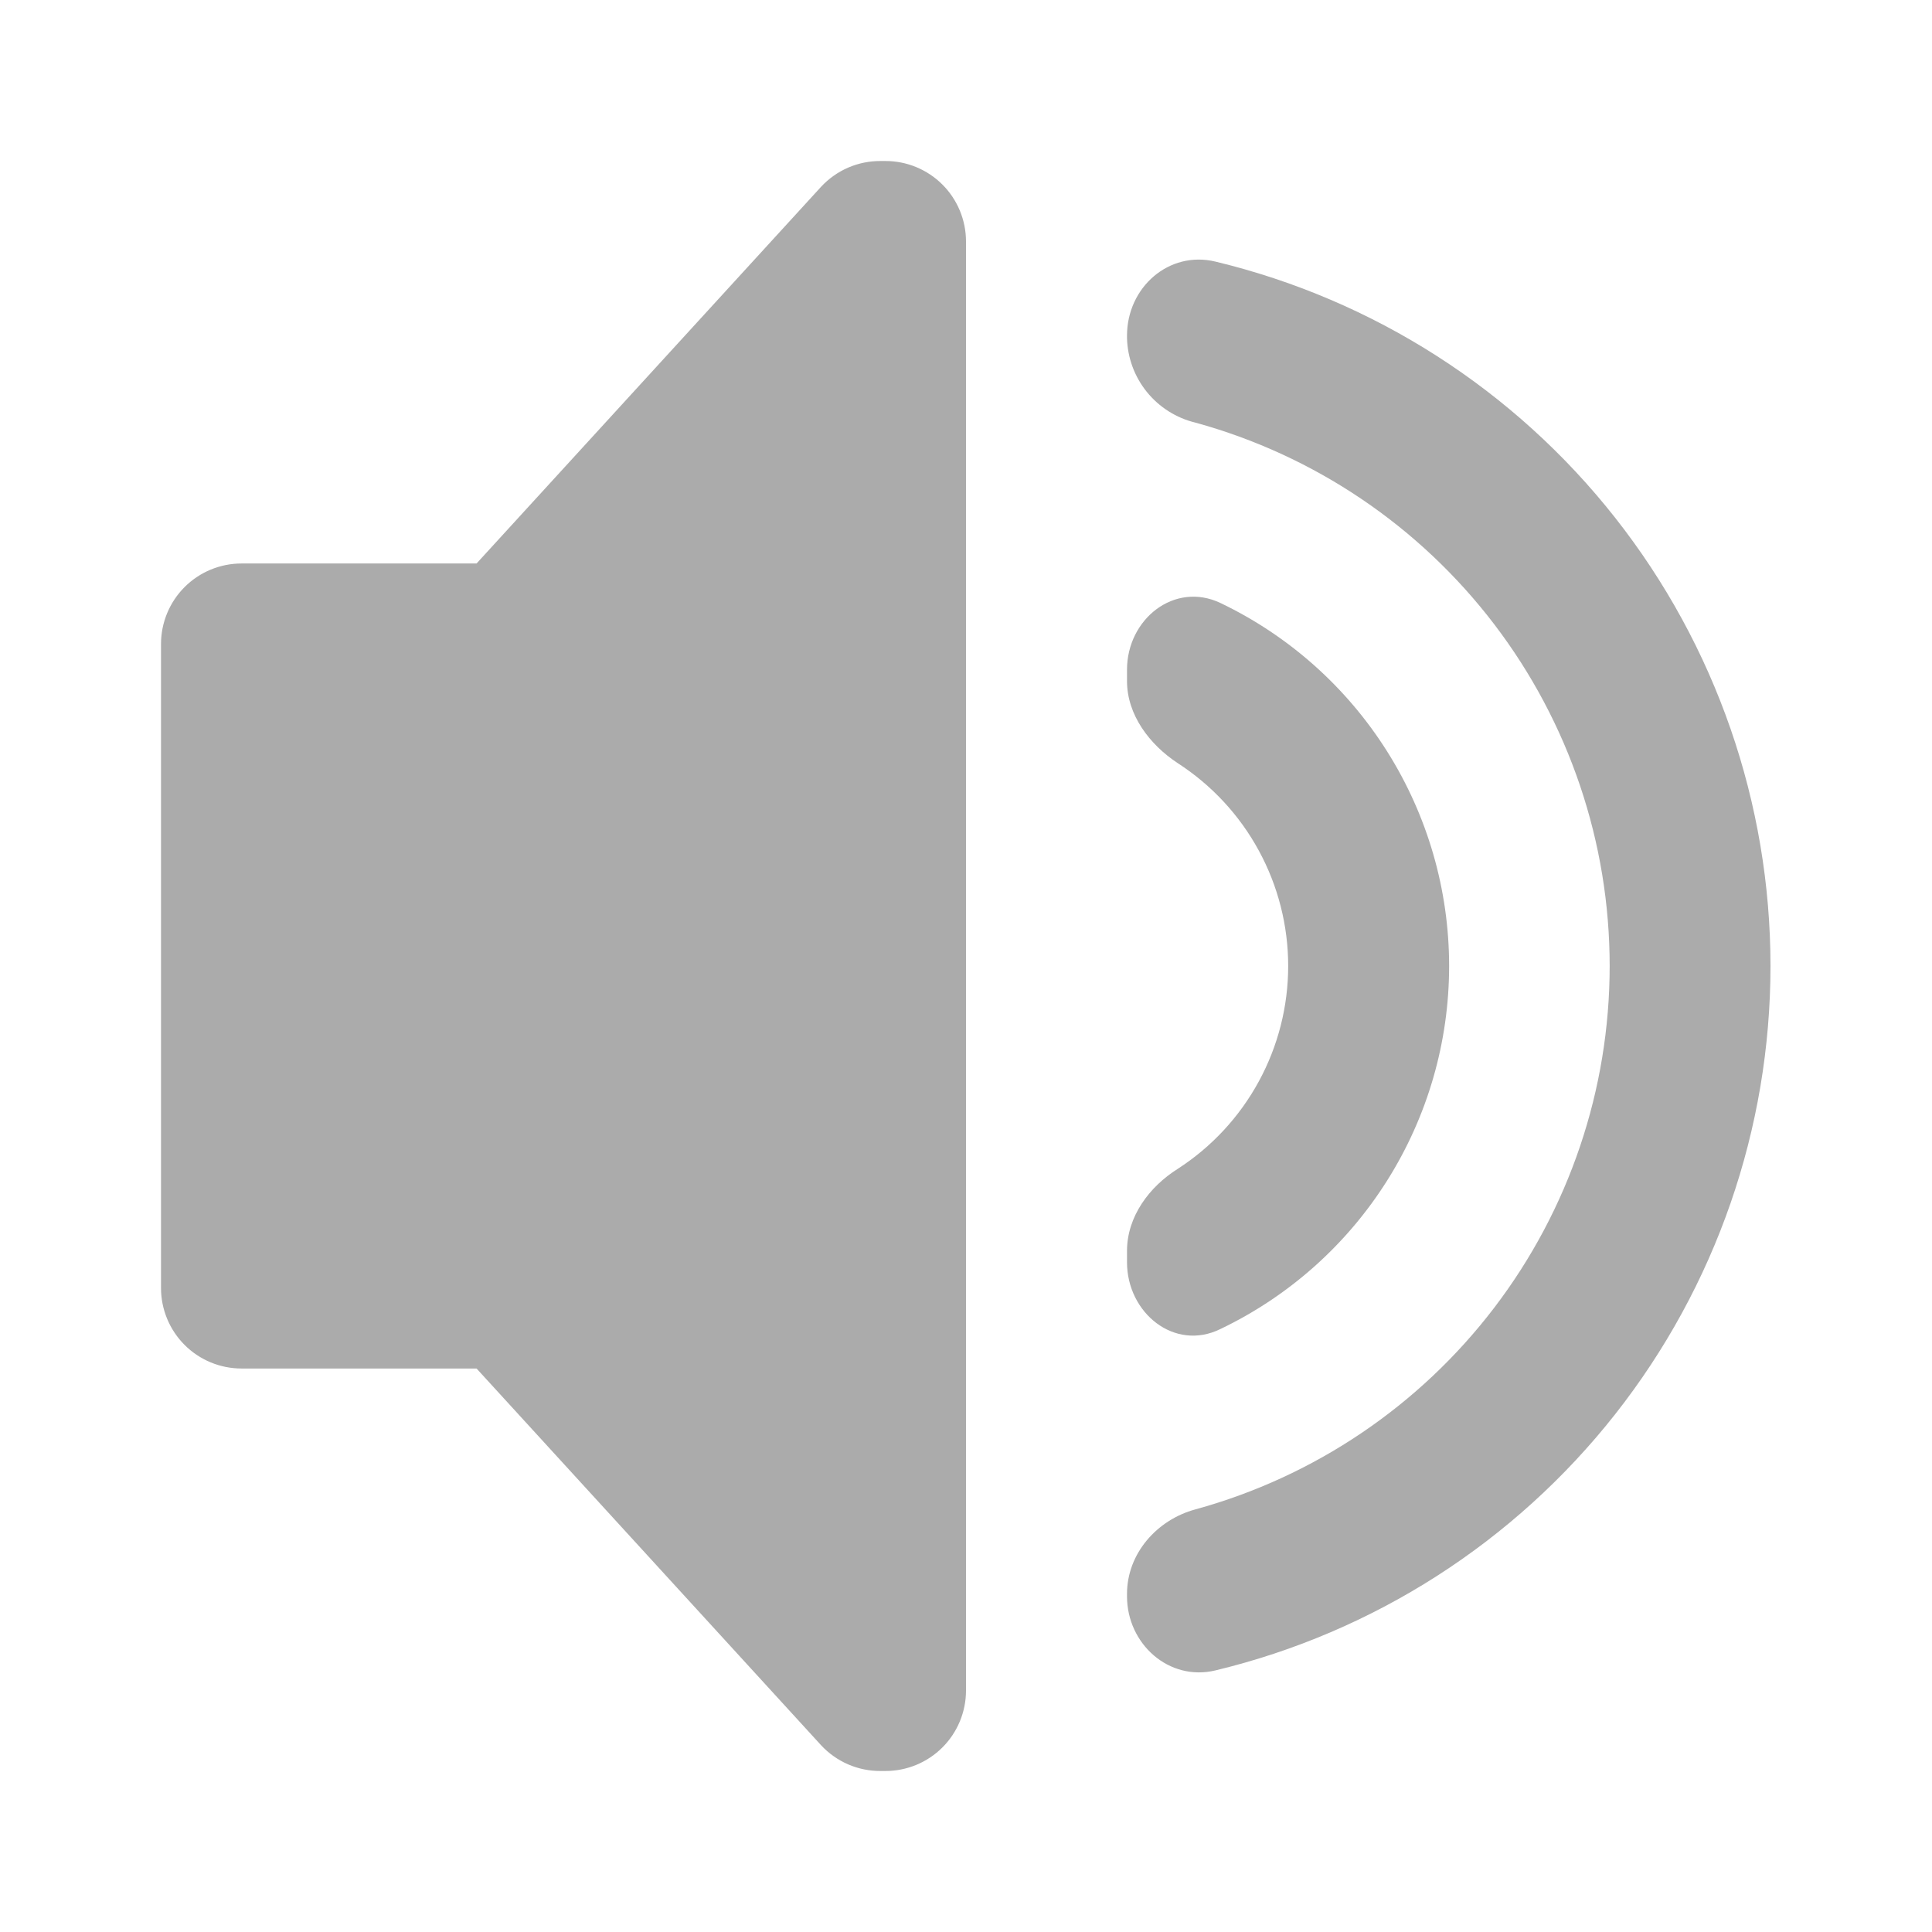
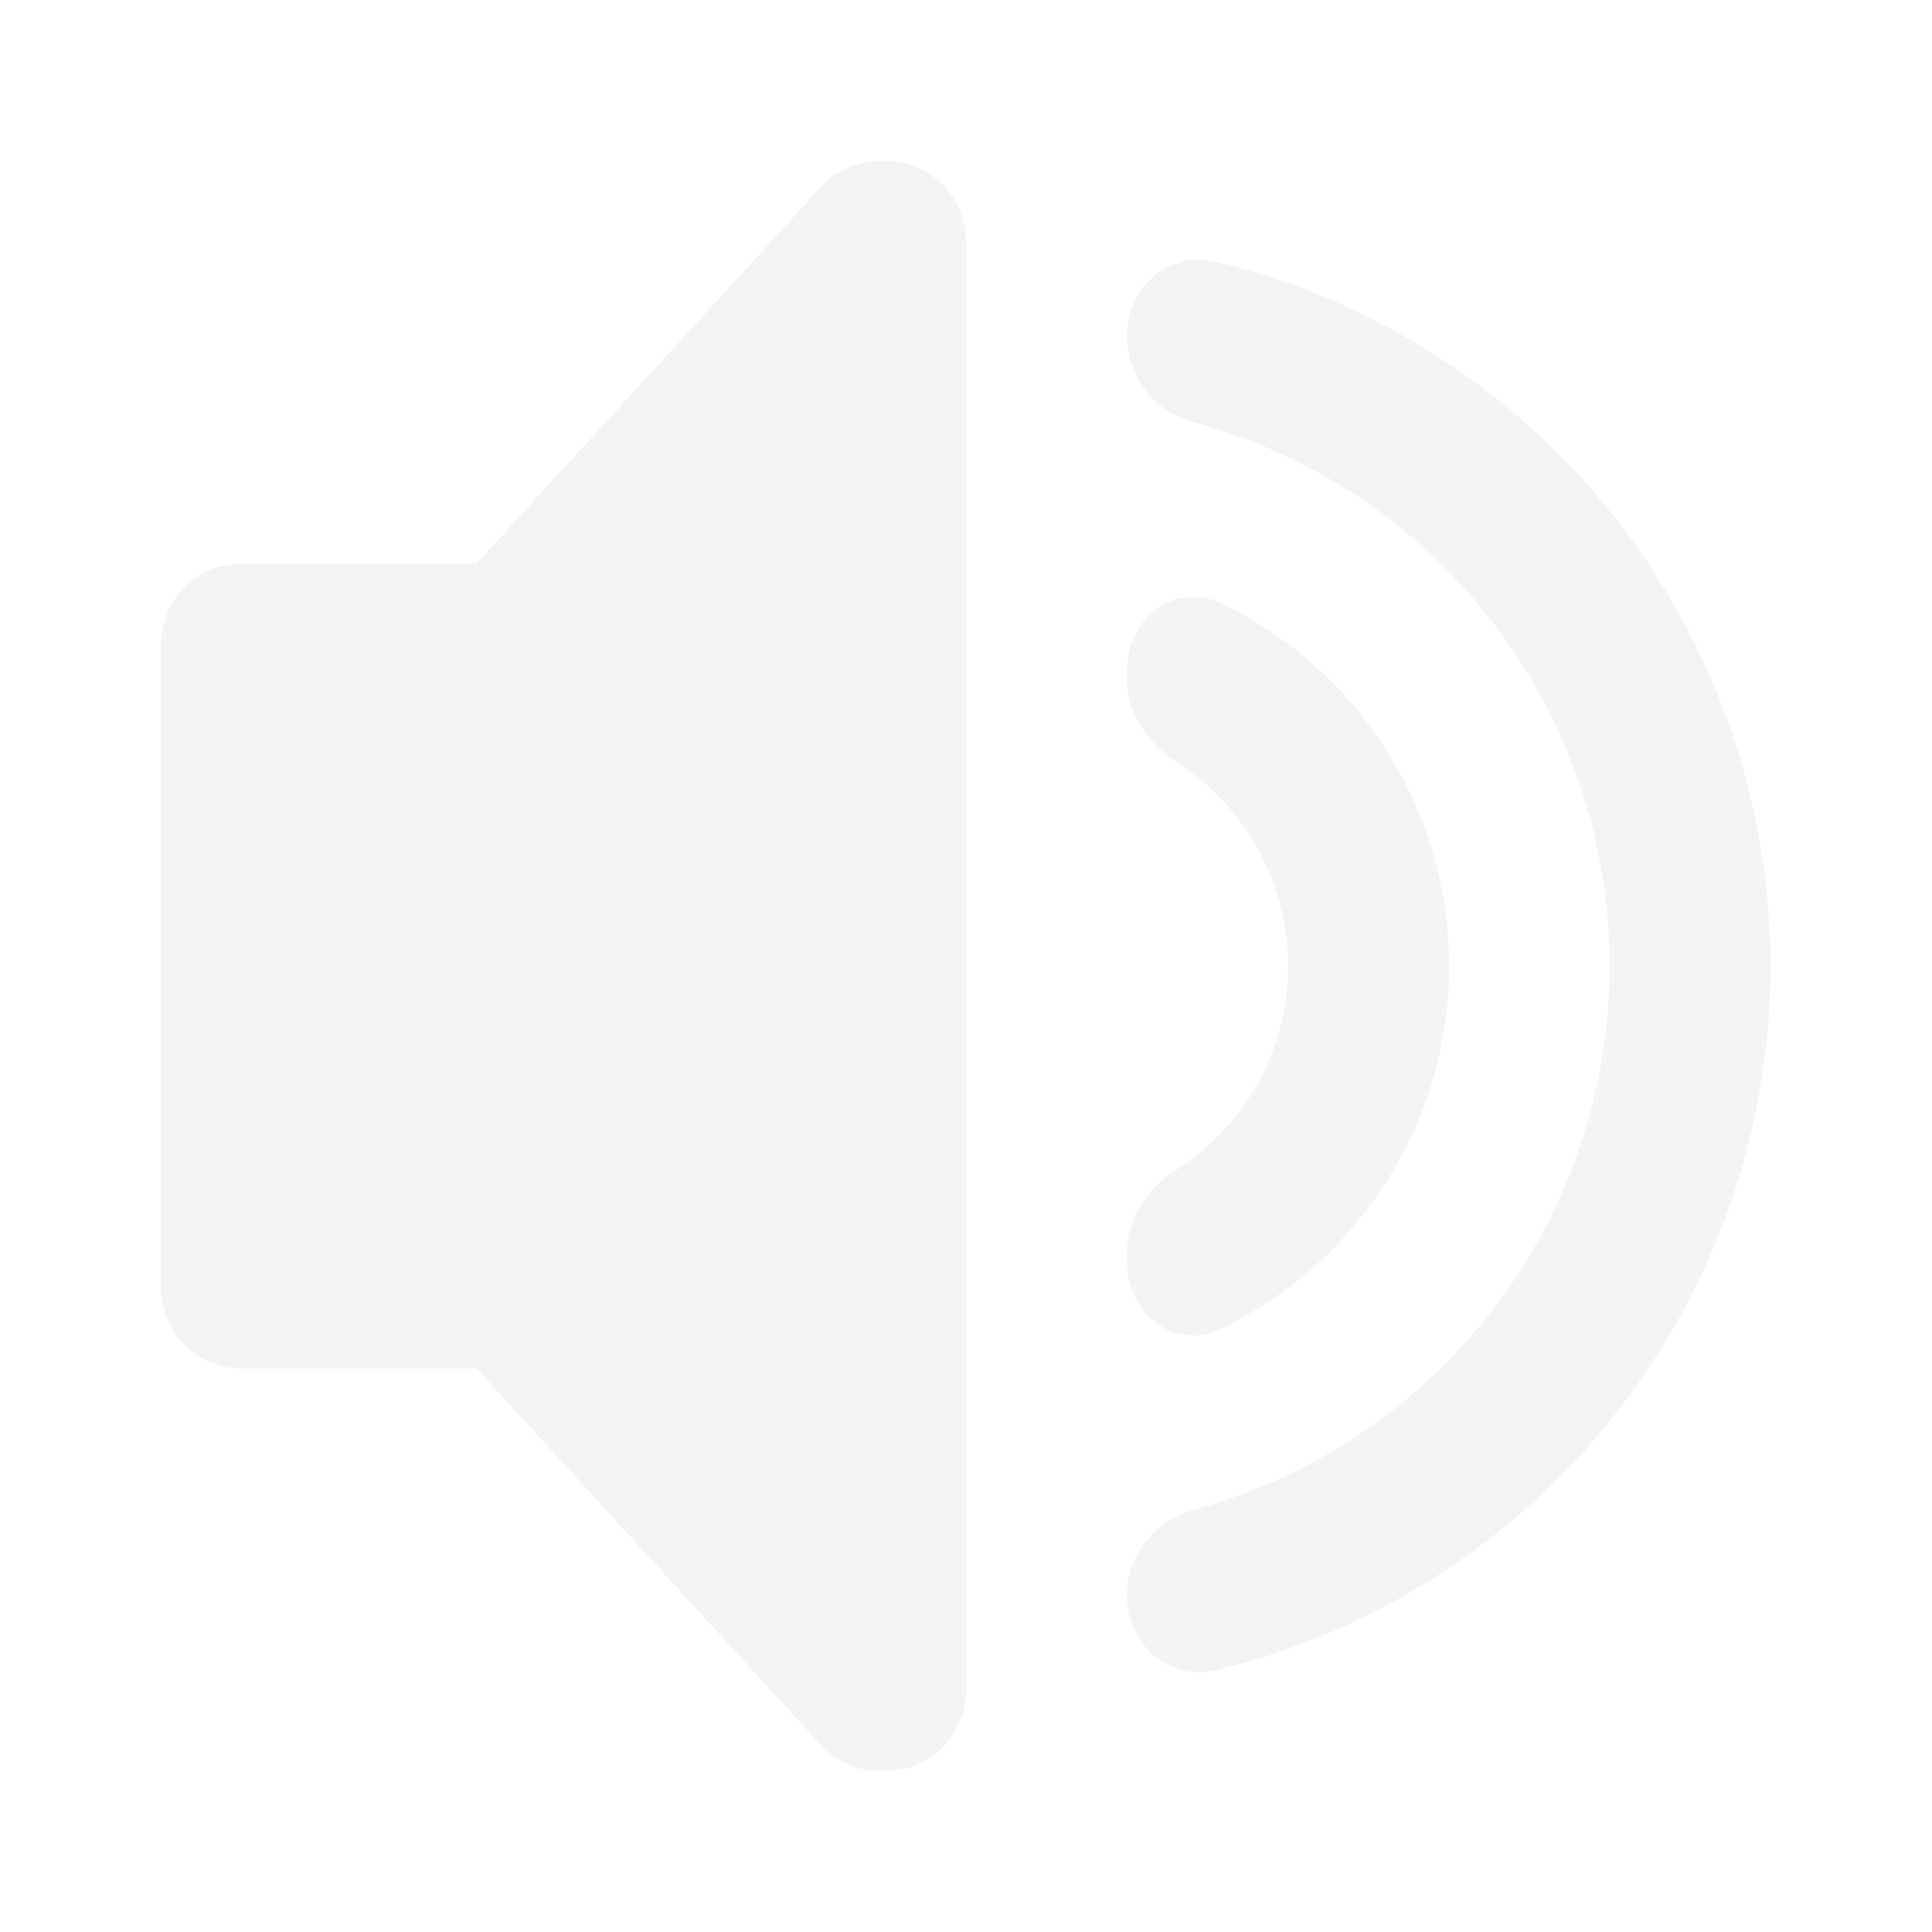
<svg xmlns="http://www.w3.org/2000/svg" width="80" height="80" viewBox="0 0 80 80" fill="none">
-   <path d="M40 10C40 9.116 39.649 8.268 39.024 7.643C38.399 7.018 37.551 6.667 36.667 6.667H36.467C36.004 6.664 35.546 6.757 35.121 6.94C34.697 7.124 34.315 7.394 34 7.733L19.733 23.333H10C9.116 23.333 8.268 23.684 7.643 24.31C7.018 24.935 6.667 25.783 6.667 26.667V53.333C6.667 54.217 7.018 55.065 7.643 55.69C8.268 56.316 9.116 56.667 10 56.667H19.733L34 72.267C34.315 72.606 34.697 72.876 35.121 73.06C35.546 73.243 36.004 73.336 36.467 73.333H36.667C37.551 73.333 38.399 72.982 39.024 72.357C39.649 71.732 40 70.884 40 70V10ZM50.333 69.167C48.4 69.633 46.667 68.067 46.667 66.1V66C46.667 64.333 47.9 62.933 49.5 62.5C54.429 61.146 58.777 58.211 61.876 54.146C64.975 50.081 66.653 45.111 66.653 40C66.653 34.889 64.975 29.919 61.876 25.854C58.777 21.789 54.429 18.854 49.5 17.5C48.709 17.31 48.002 16.863 47.49 16.231C46.977 15.598 46.688 14.814 46.667 14V13.9C46.667 11.9 48.4 10.367 50.333 10.833C56.882 12.41 62.709 16.144 66.877 21.435C71.045 26.725 73.312 33.265 73.312 40C73.312 46.735 71.045 53.275 66.877 58.565C62.709 63.856 56.882 67.59 50.333 69.167Z" fill="#ABABAB" />
-   <path d="M50.533 55.033C48.633 55.967 46.667 54.367 46.667 52.267V51.8C46.667 50.367 47.6 49.133 48.767 48.4C50.17 47.493 51.324 46.25 52.123 44.782C52.922 43.315 53.341 41.671 53.341 40C53.341 38.329 52.922 36.685 52.123 35.218C51.324 33.75 50.17 32.507 48.767 31.6C47.6 30.833 46.667 29.6 46.667 28.2V27.733C46.667 25.633 48.633 24.067 50.533 24.967C53.369 26.324 55.763 28.456 57.439 31.116C59.115 33.776 60.005 36.856 60.005 40C60.005 43.144 59.115 46.224 57.439 48.884C55.763 51.544 53.369 53.676 50.533 55.033Z" fill="#ABABAB" />
+   <path d="M40 10C40 9.116 39.649 8.268 39.024 7.643C38.399 7.018 37.551 6.667 36.667 6.667H36.467C36.004 6.664 35.546 6.757 35.121 6.94C34.697 7.124 34.315 7.394 34 7.733L19.733 23.333H10C9.116 23.333 8.268 23.684 7.643 24.31C7.018 24.935 6.667 25.783 6.667 26.667V53.333C6.667 54.217 7.018 55.065 7.643 55.69C8.268 56.316 9.116 56.667 10 56.667H19.733L34 72.267C34.315 72.606 34.697 72.876 35.121 73.06C35.546 73.243 36.004 73.336 36.467 73.333H36.667C37.551 73.333 38.399 72.982 39.024 72.357C39.649 71.732 40 70.884 40 70V10ZM50.333 69.167C48.4 69.633 46.667 68.067 46.667 66.1V66C46.667 64.333 47.9 62.933 49.5 62.5C54.429 61.146 58.777 58.211 61.876 54.146C64.975 50.081 66.653 45.111 66.653 40C66.653 34.889 64.975 29.919 61.876 25.854C58.777 21.789 54.429 18.854 49.5 17.5C48.709 17.31 48.002 16.863 47.49 16.231C46.977 15.598 46.688 14.814 46.667 14V13.9C46.667 11.9 48.4 10.367 50.333 10.833C56.882 12.41 62.709 16.144 66.877 21.435C71.045 26.725 73.312 33.265 73.312 40C73.312 46.735 71.045 53.275 66.877 58.565C62.709 63.856 56.882 67.59 50.333 69.167Z" fill="#F4F4F4" />
+   <path d="M50.533 55.033C48.633 55.967 46.667 54.367 46.667 52.267V51.8C46.667 50.367 47.6 49.133 48.767 48.4C50.17 47.493 51.324 46.25 52.123 44.782C52.922 43.315 53.341 41.671 53.341 40C53.341 38.329 52.922 36.685 52.123 35.218C51.324 33.75 50.17 32.507 48.767 31.6C47.6 30.833 46.667 29.6 46.667 28.2V27.733C46.667 25.633 48.633 24.067 50.533 24.967C53.369 26.324 55.763 28.456 57.439 31.116C59.115 33.776 60.005 36.856 60.005 40C60.005 43.144 59.115 46.224 57.439 48.884C55.763 51.544 53.369 53.676 50.533 55.033Z" fill="#F4F4F4" />
</svg>
